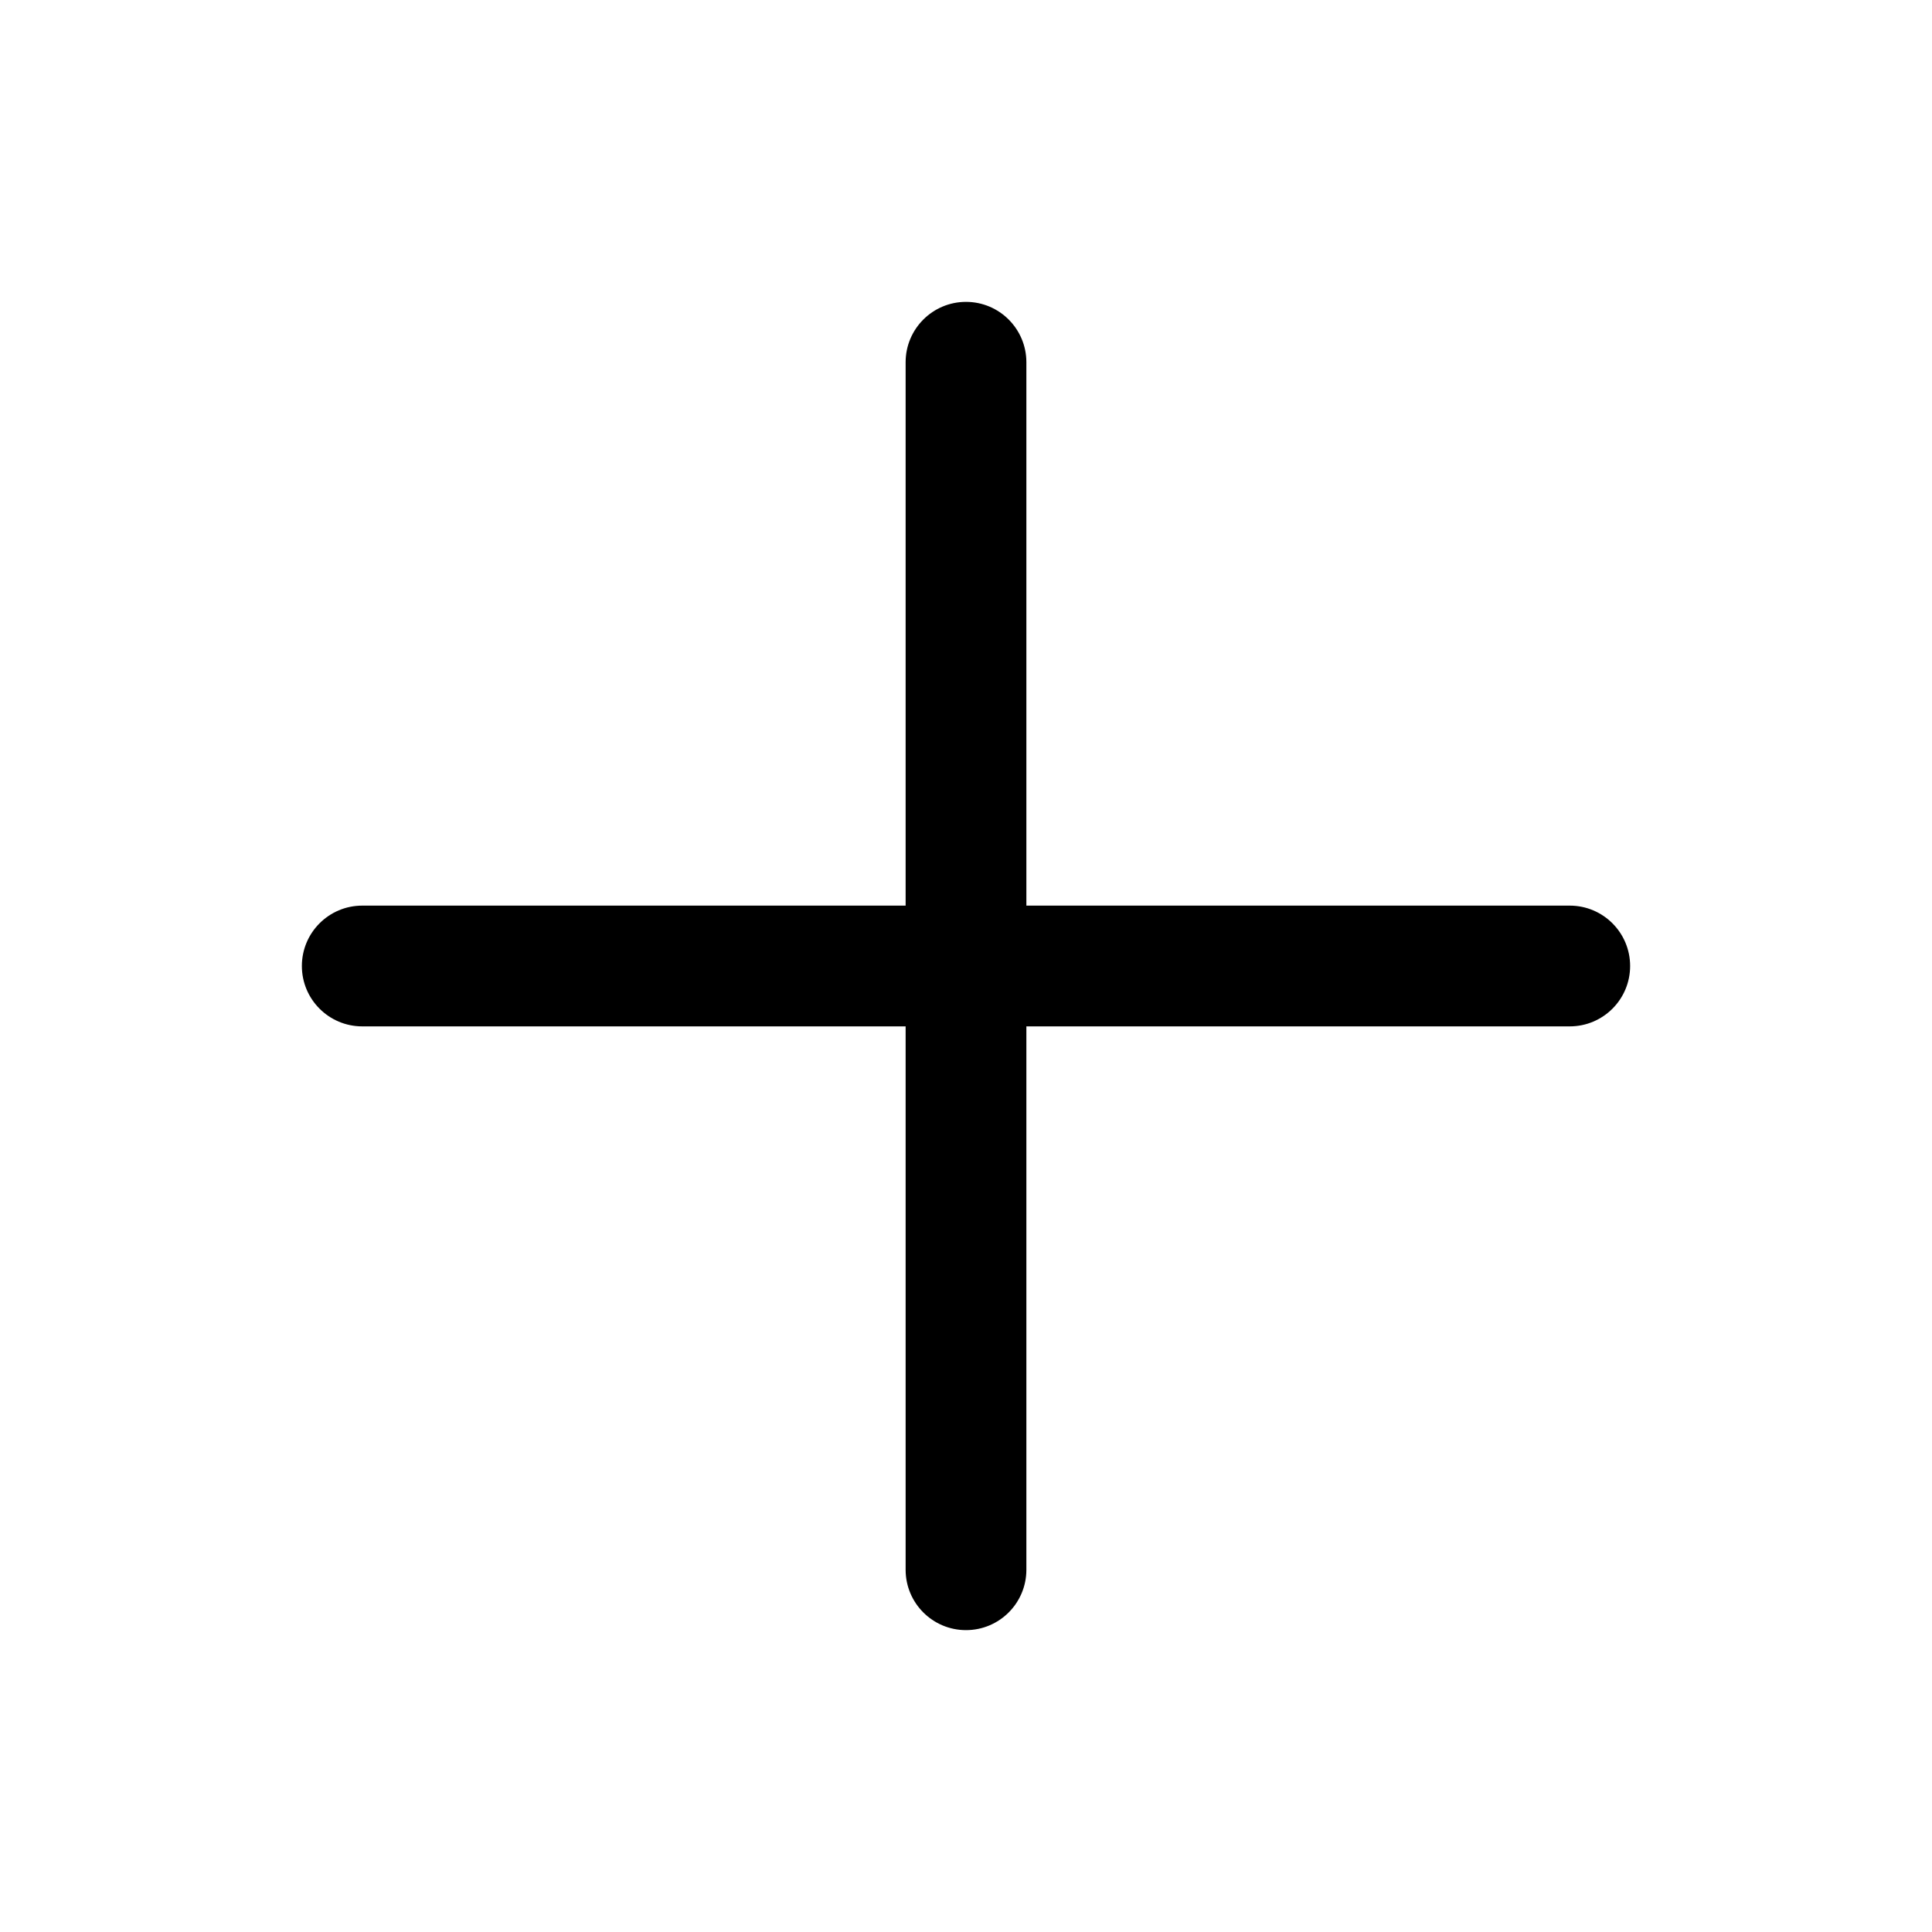
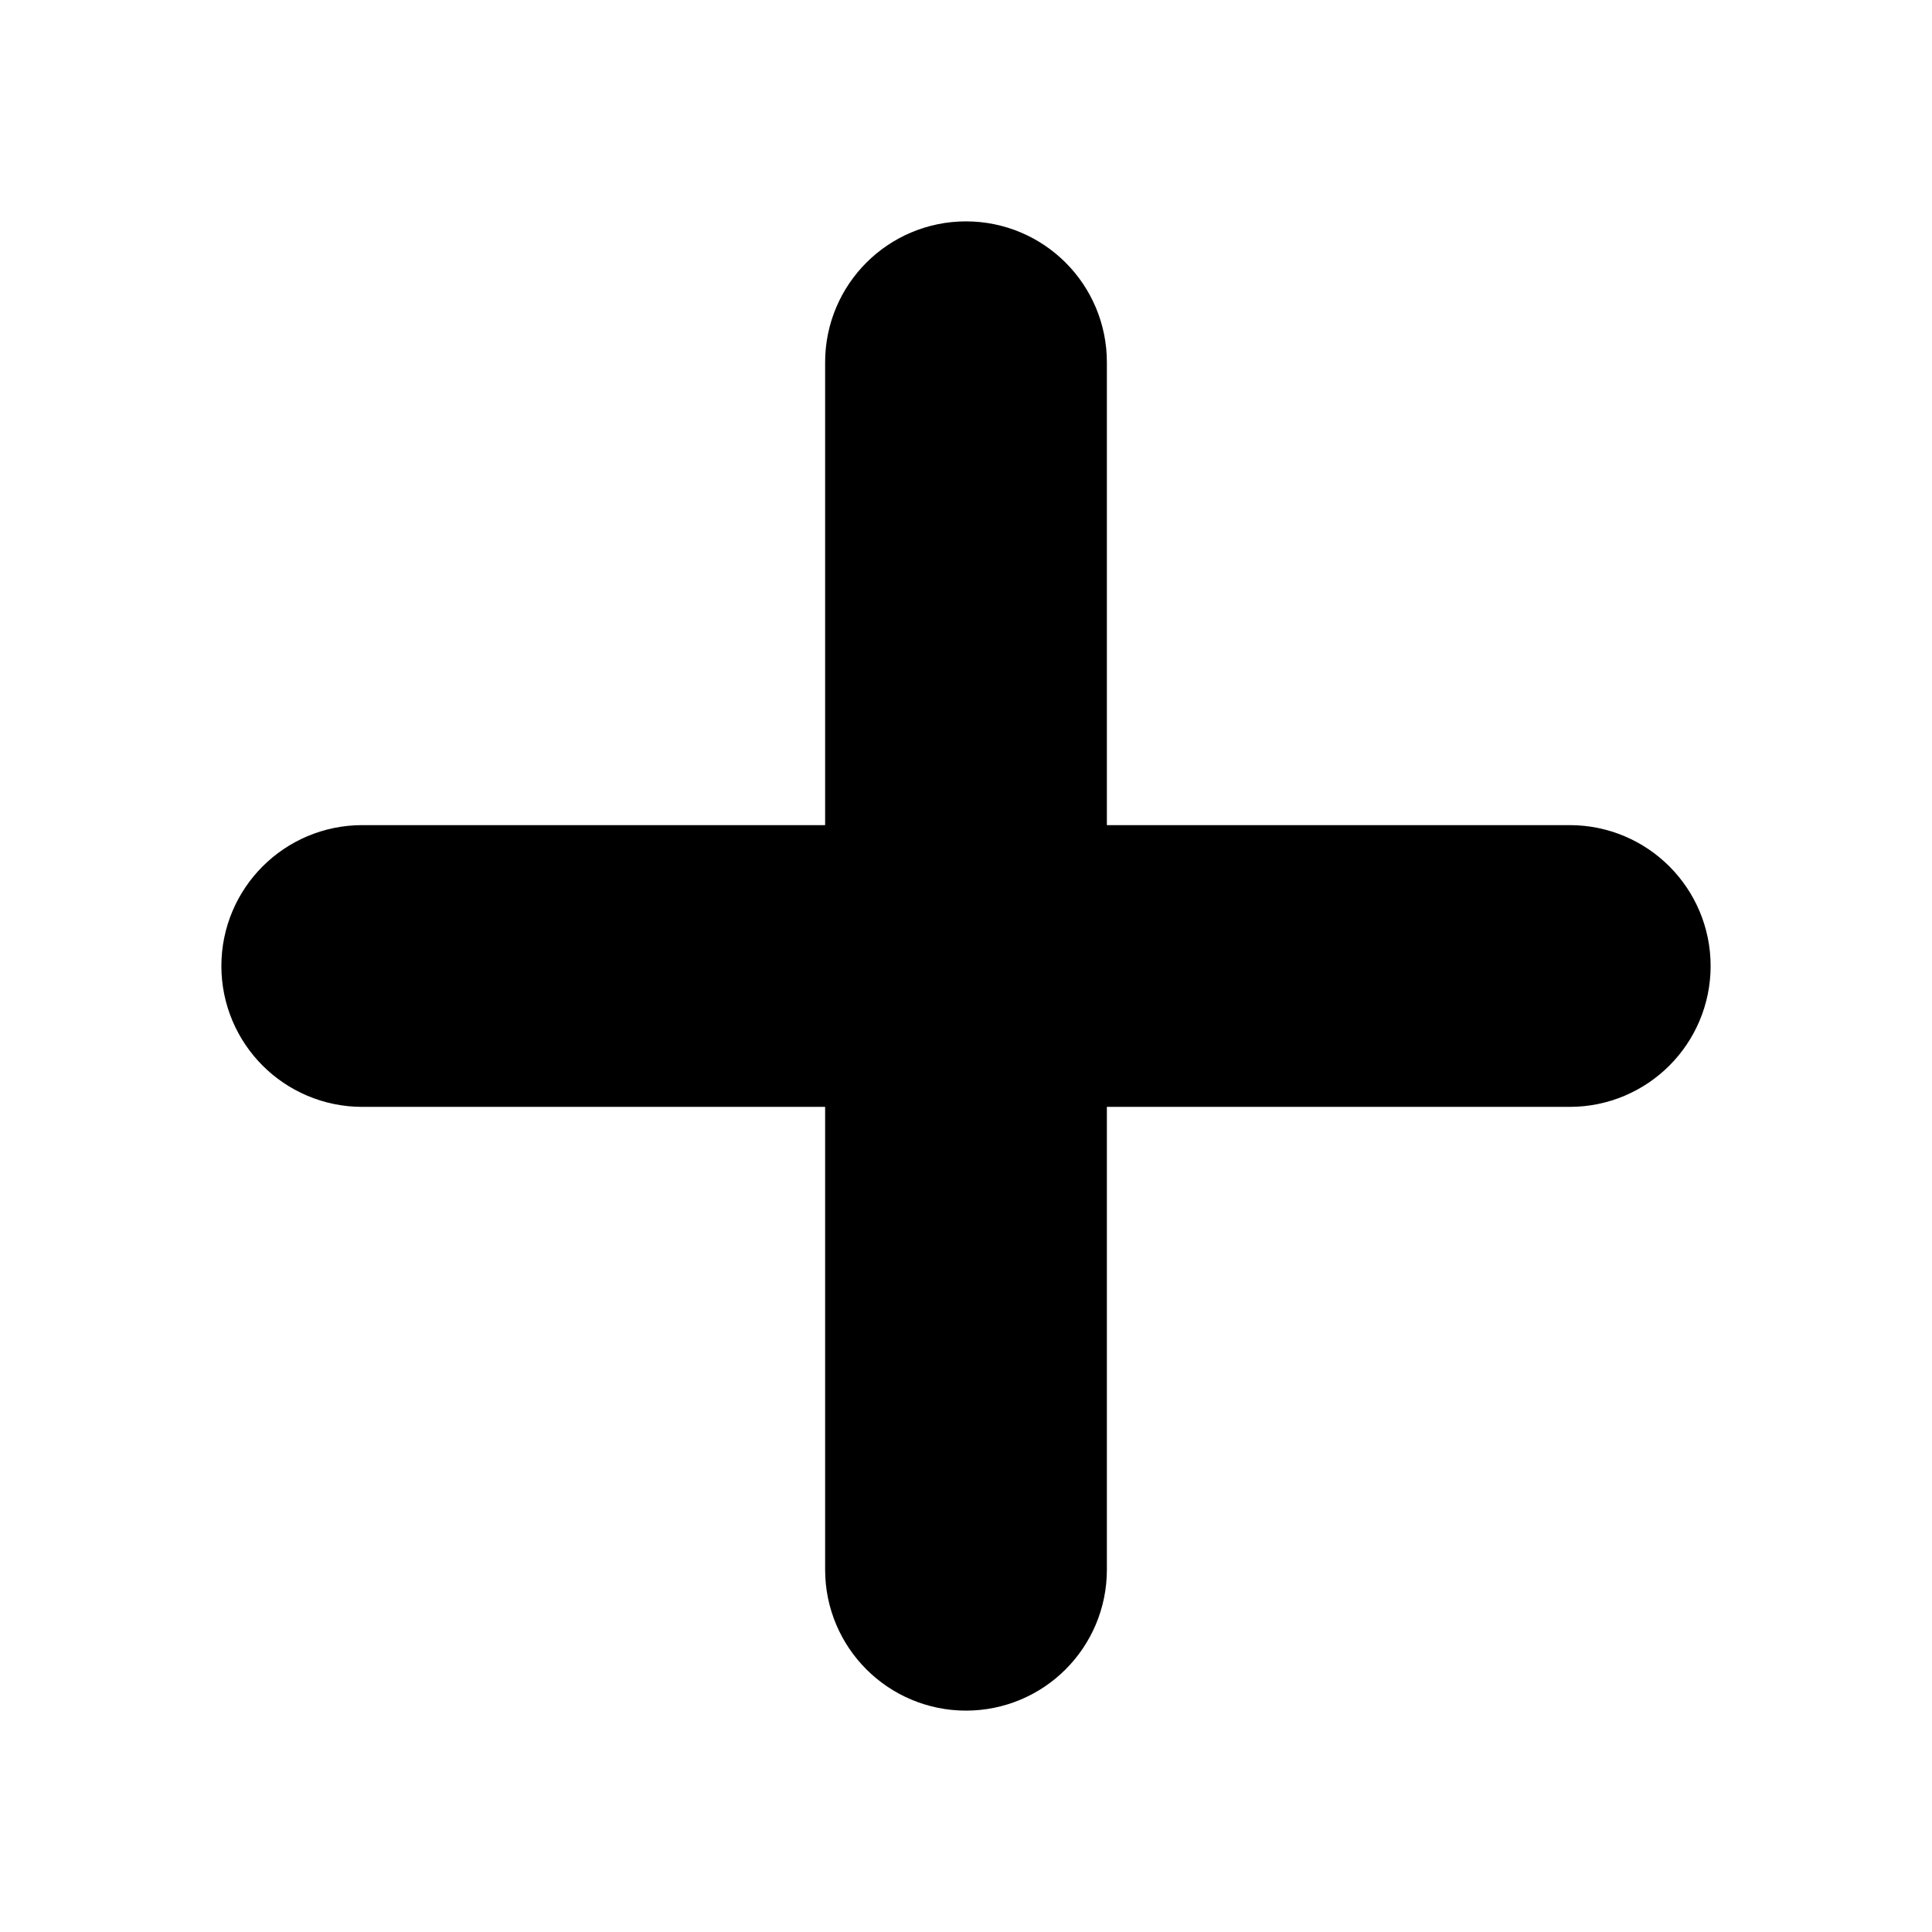
- <svg xmlns="http://www.w3.org/2000/svg" viewBox="0 0 24 24" fill="currentColor">
+ <svg xmlns="http://www.w3.org/2000/svg" viewBox="0 0 24 24" fill="currentColor" stroke-width="2" stroke="currentColor">
  <path fill-rule="evenodd" d="M12 3.75a.75.75 0 0 1 .75.75v6.75h6.75a.75.75 0 0 1 0 1.5h-6.75v6.75a.75.75 0 0 1-1.5 0v-6.75H4.5a.75.75 0 0 1 0-1.5h6.75V4.5a.75.75 0 0 1 .75-.75Z" clip-rule="evenodd" />
</svg>
